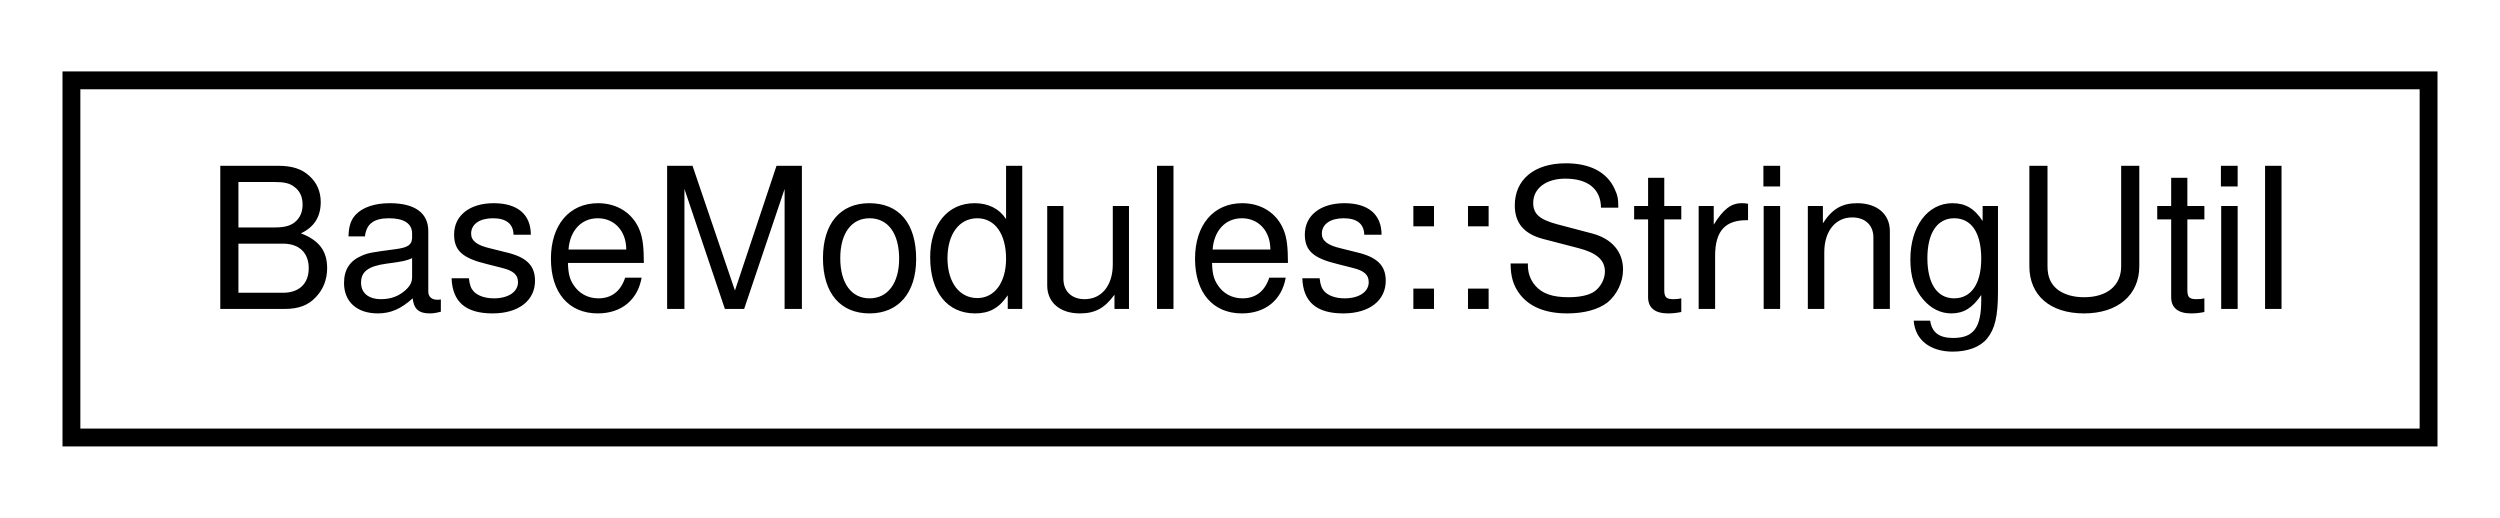
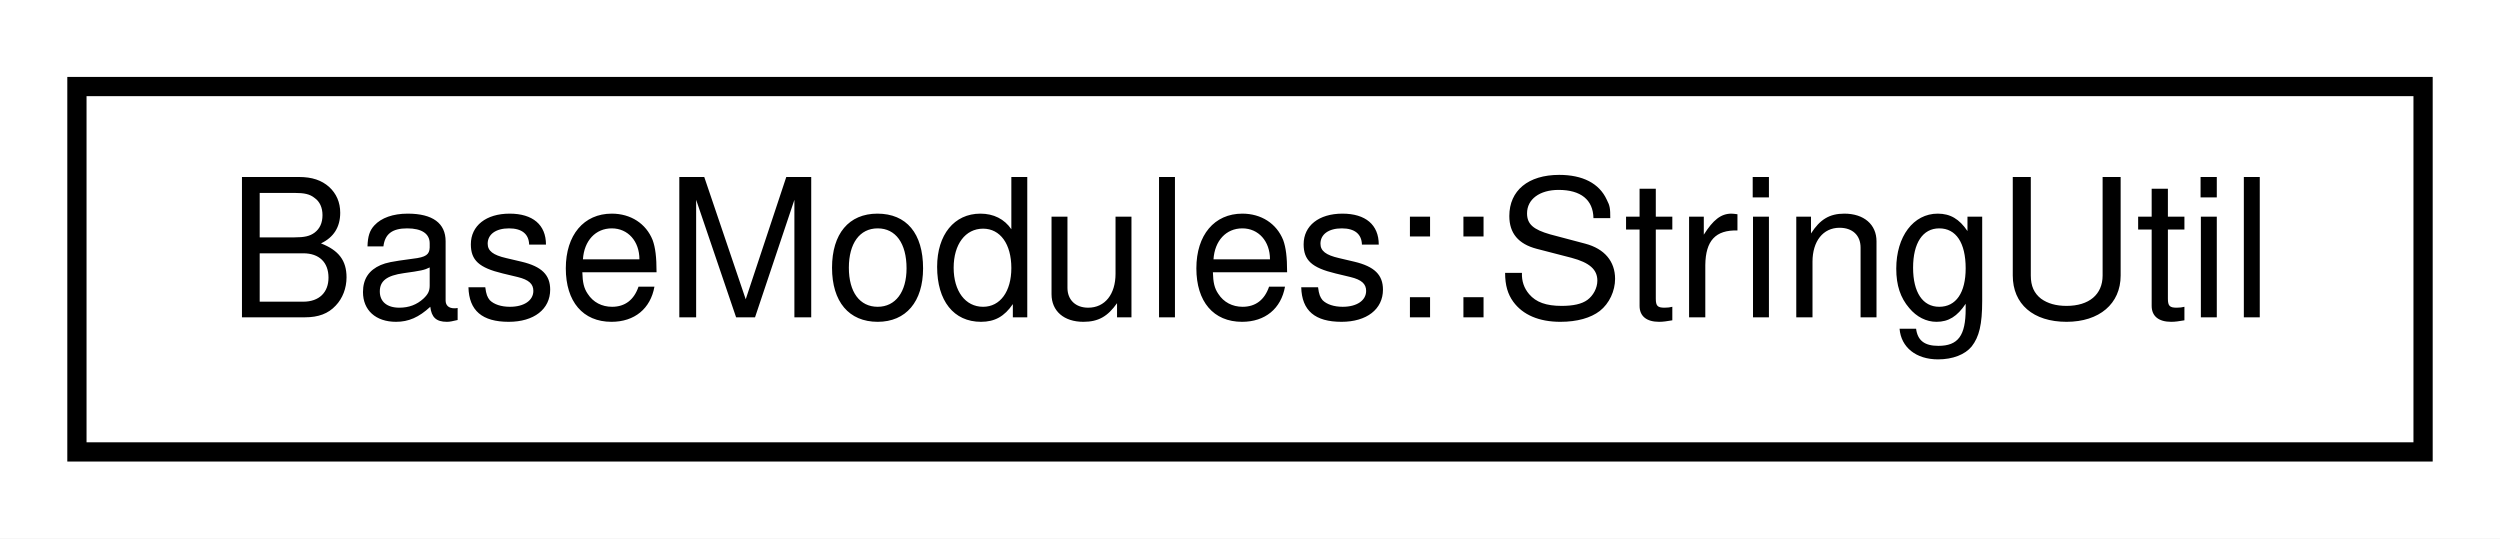
- <svg xmlns="http://www.w3.org/2000/svg" xmlns:xlink="http://www.w3.org/1999/xlink" width="140pt" height="29pt" viewBox="0.00 0.00 140.00 29.00">
-   <g id="graph0" class="graph" transform="scale(1 1) rotate(0) translate(4 25)">
-     <polygon fill="white" stroke="transparent" points="-4,4 -4,-25 136,-25 136,4 -4,4" />
+ <svg xmlns="http://www.w3.org/2000/svg" xmlns:xlink="http://www.w3.org/1999/xlink" width="130pt" height="28pt" viewBox="0.00 0.00 130.00 28.00">
+   <g id="graph0" class="graph" transform="scale(1 1) rotate(0) translate(4 24)">
+     <polygon fill="white" stroke="transparent" points="-4,4 -4,-24 126,-24 126,4 -4,4" />
    <g id="node1" class="node">
      <g id="a_node1">
        <a xlink:href="struct_base_modules_1_1_string_util.html" target="_top" xlink:title="The StringUtil type provides several string routines not included in the standard C++ library (like,...">
-           <polygon fill="white" stroke="black" points="0,-0.5 0,-20.5 132,-20.5 132,-0.5 0,-0.5" />
-           <text text-anchor="middle" x="66" y="-7.7" font-family="Helvetica,sans-Serif" font-size="11.00">BaseModules::StringUtil</text>
+           <polygon fill="white" stroke="black" points="0,-0.5 0,-19.5 122,-19.5 122,-0.5 0,-0.5" />
+           <text text-anchor="middle" x="61" y="-7.5" font-family="Helvetica,sans-Serif" font-size="10.00">BaseModules::StringUtil</text>
        </a>
      </g>
    </g>
  </g>
</svg>
